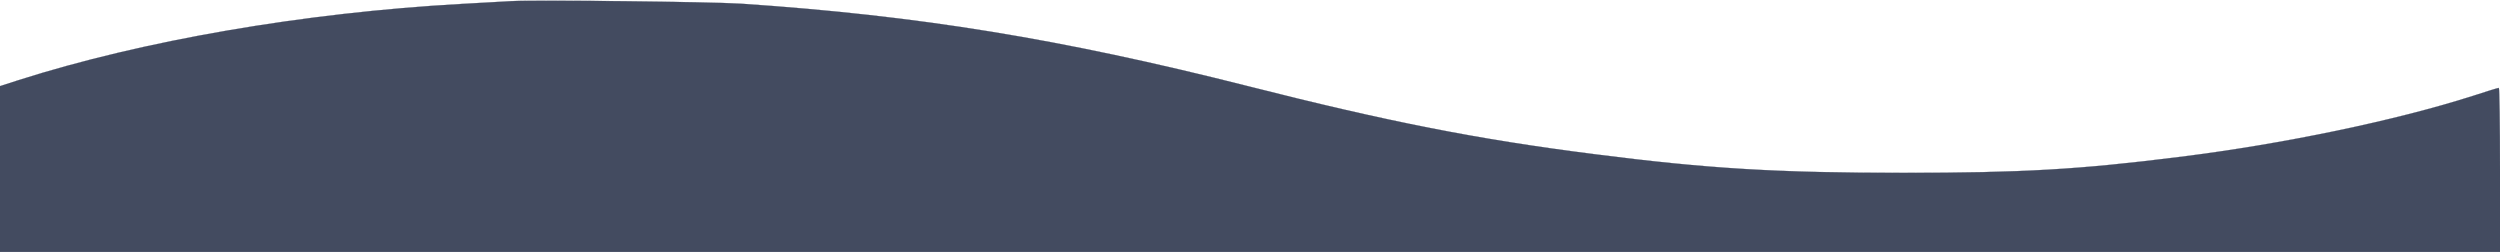
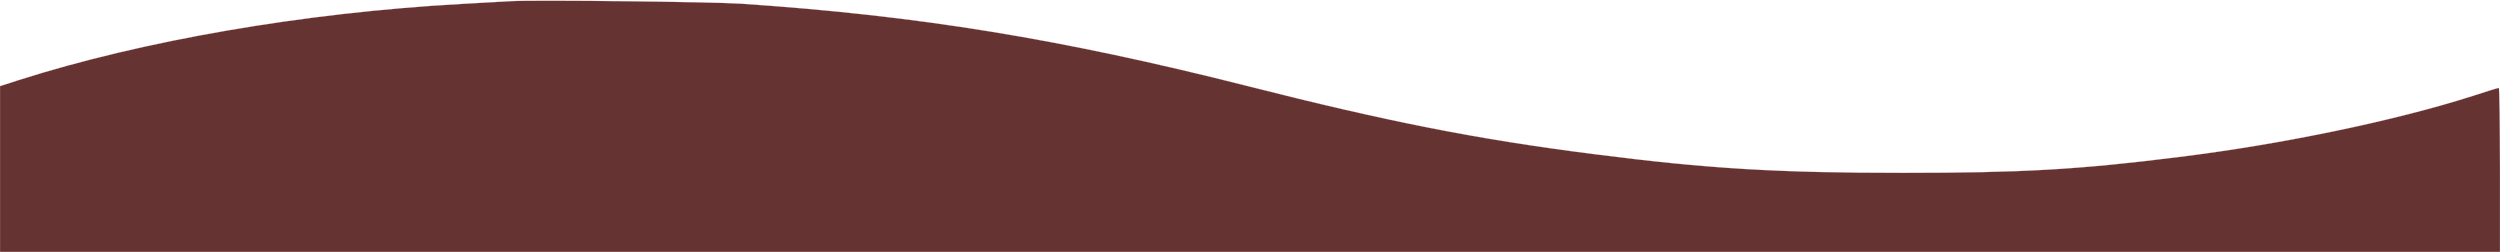
<svg xmlns="http://www.w3.org/2000/svg" version="1.0" width="1280pt" height="129pt" viewBox="0 0 1280 129" preserveAspectRatio="">
-   <g transform="translate(0,129) scale(0.1,-0.1)" fill="#434b60" stroke="#434b60">
+   <g transform="translate(0,129) scale(0.1,-0.1)" fill="#663333" stroke="#FFC8C8">
    <path d="M2615 1284 c-33 -2 -145 -8 -250 -14 -807 -45 -1633 -187 -2272 -391 l-93 -30 0 -424 0 -425 6400 0 6400 0 0 420 c0 231 -3 420 -6 420 -4 0 -63 -18 -133 -41 -394 -126 -972 -247 -1506 -313 -510 -64 -802 -81 -1410 -81 -644 0 -1001 21 -1585 96 -591 75 -1050 165 -1775 349 -953 241 -1682 360 -2590 421 -154 10 -1057 20 -1180 13z" />
  </g>
</svg>
